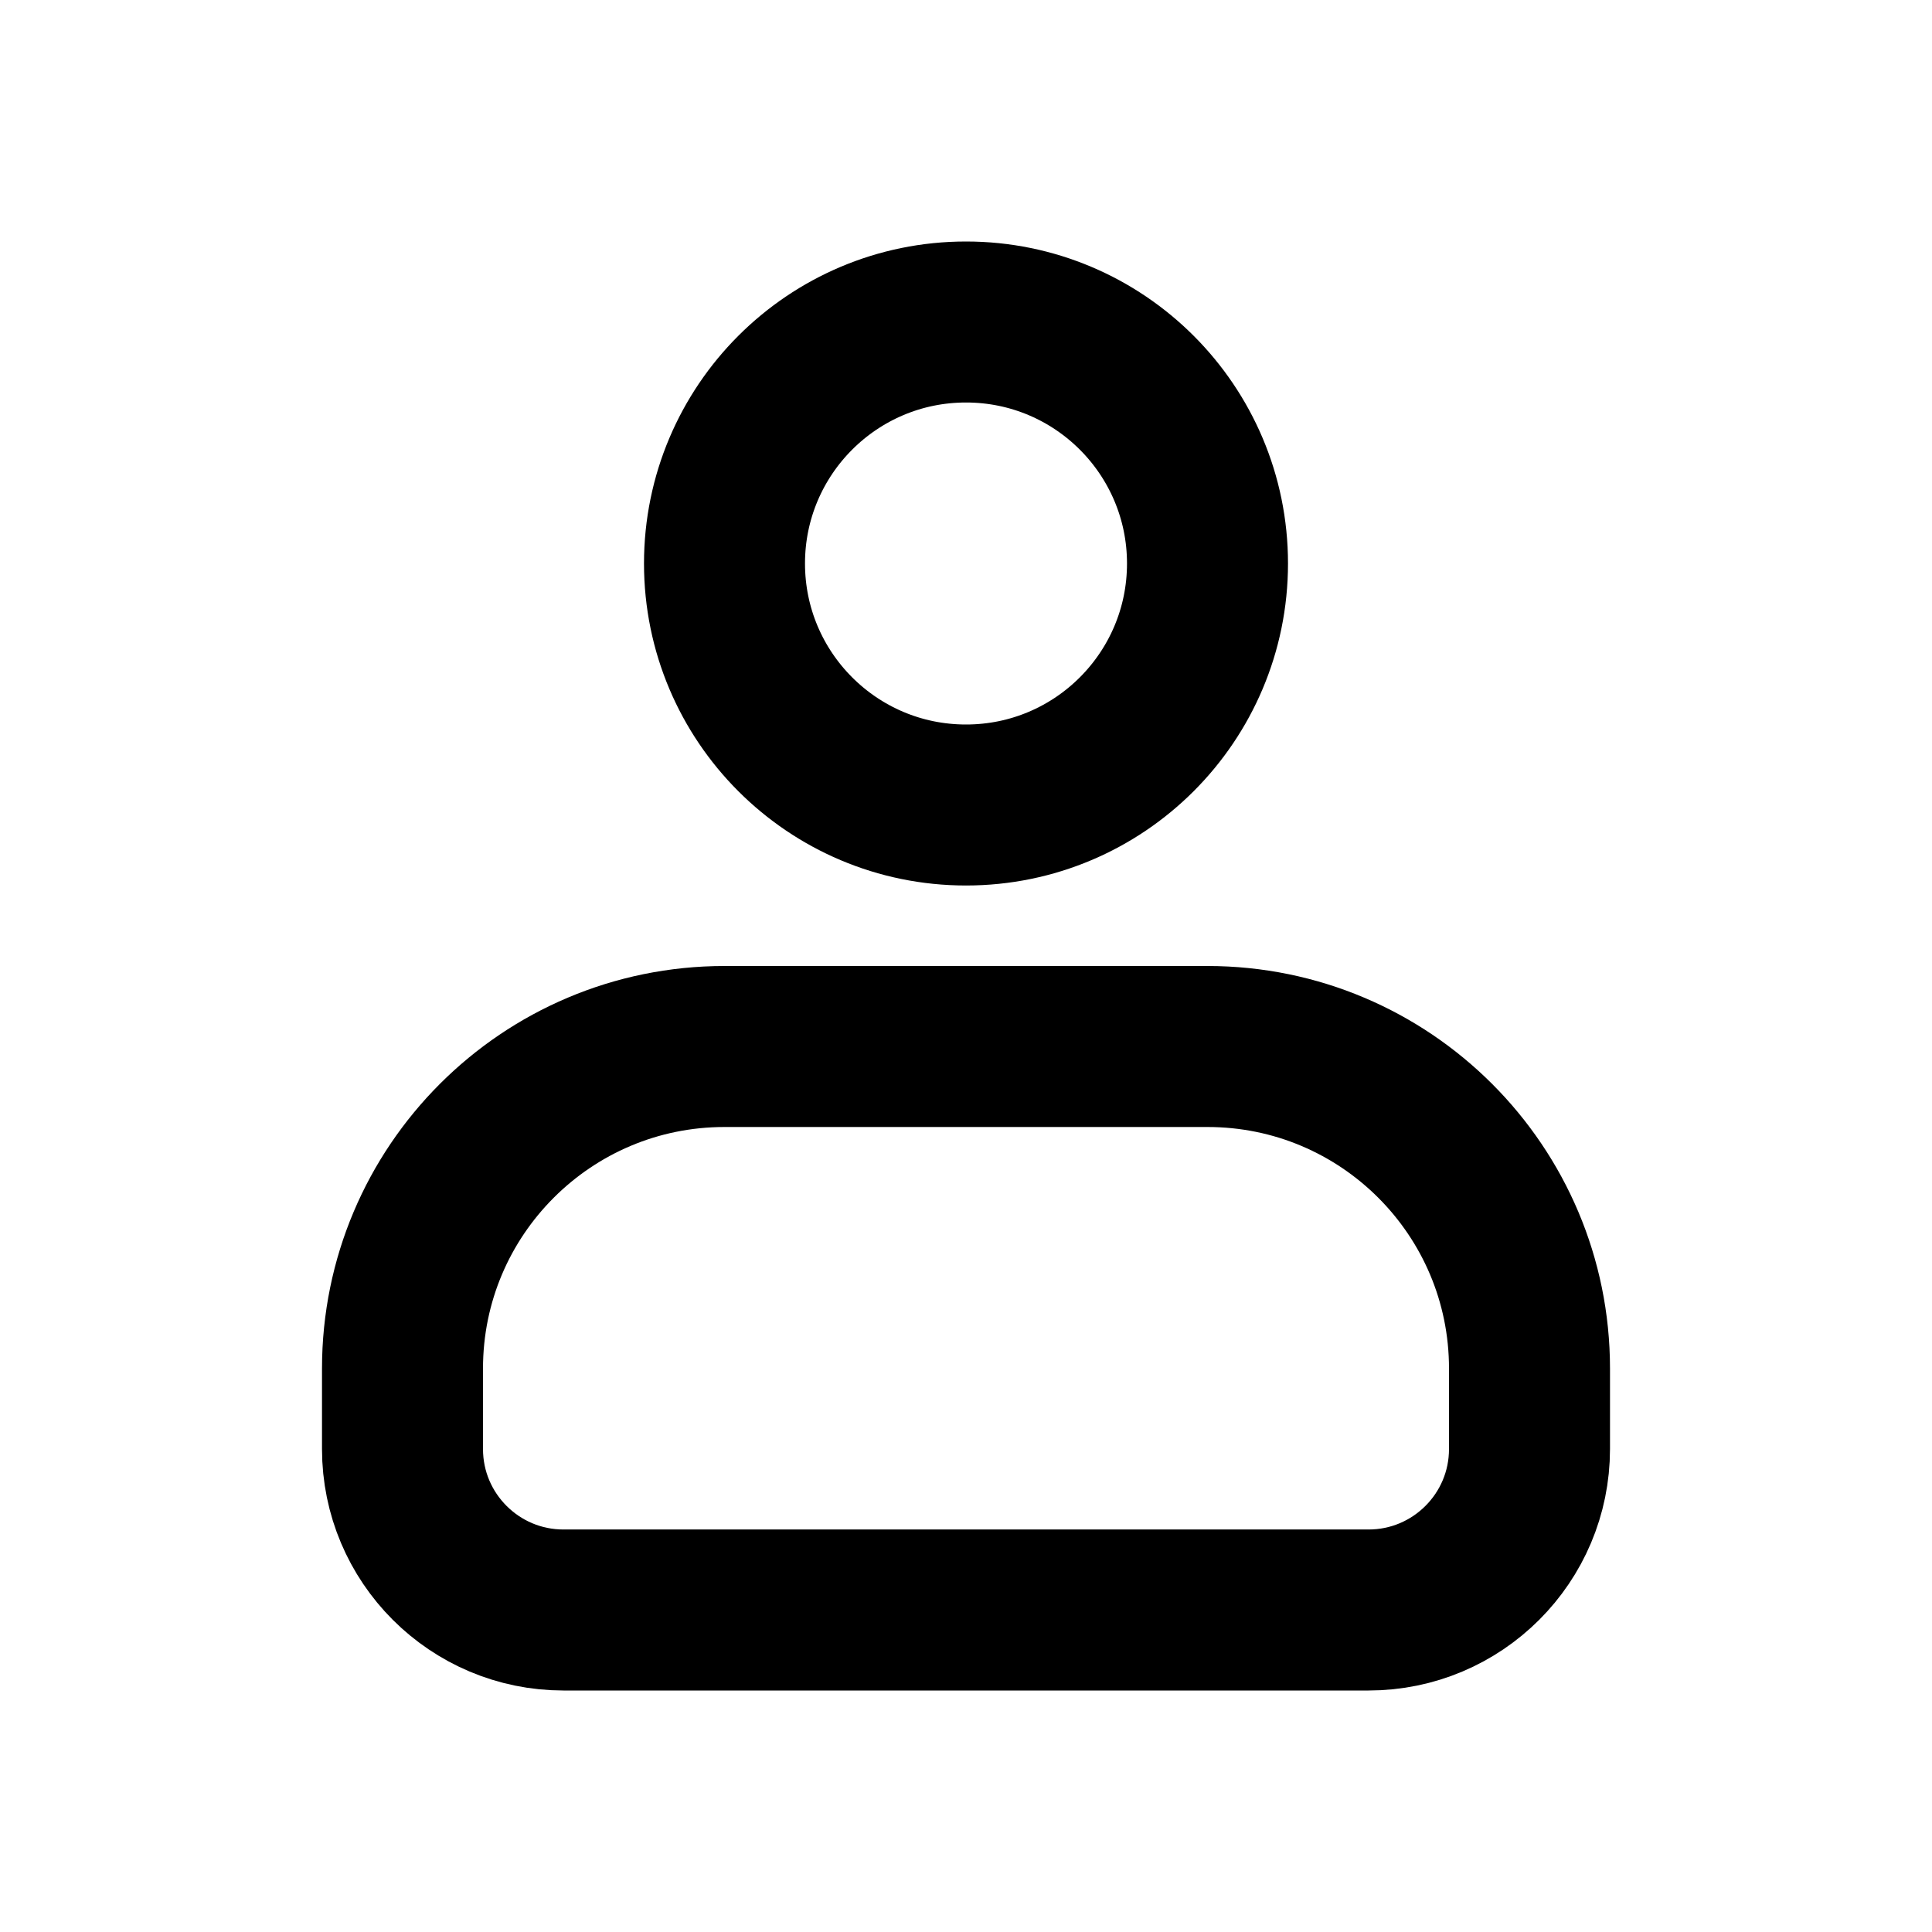
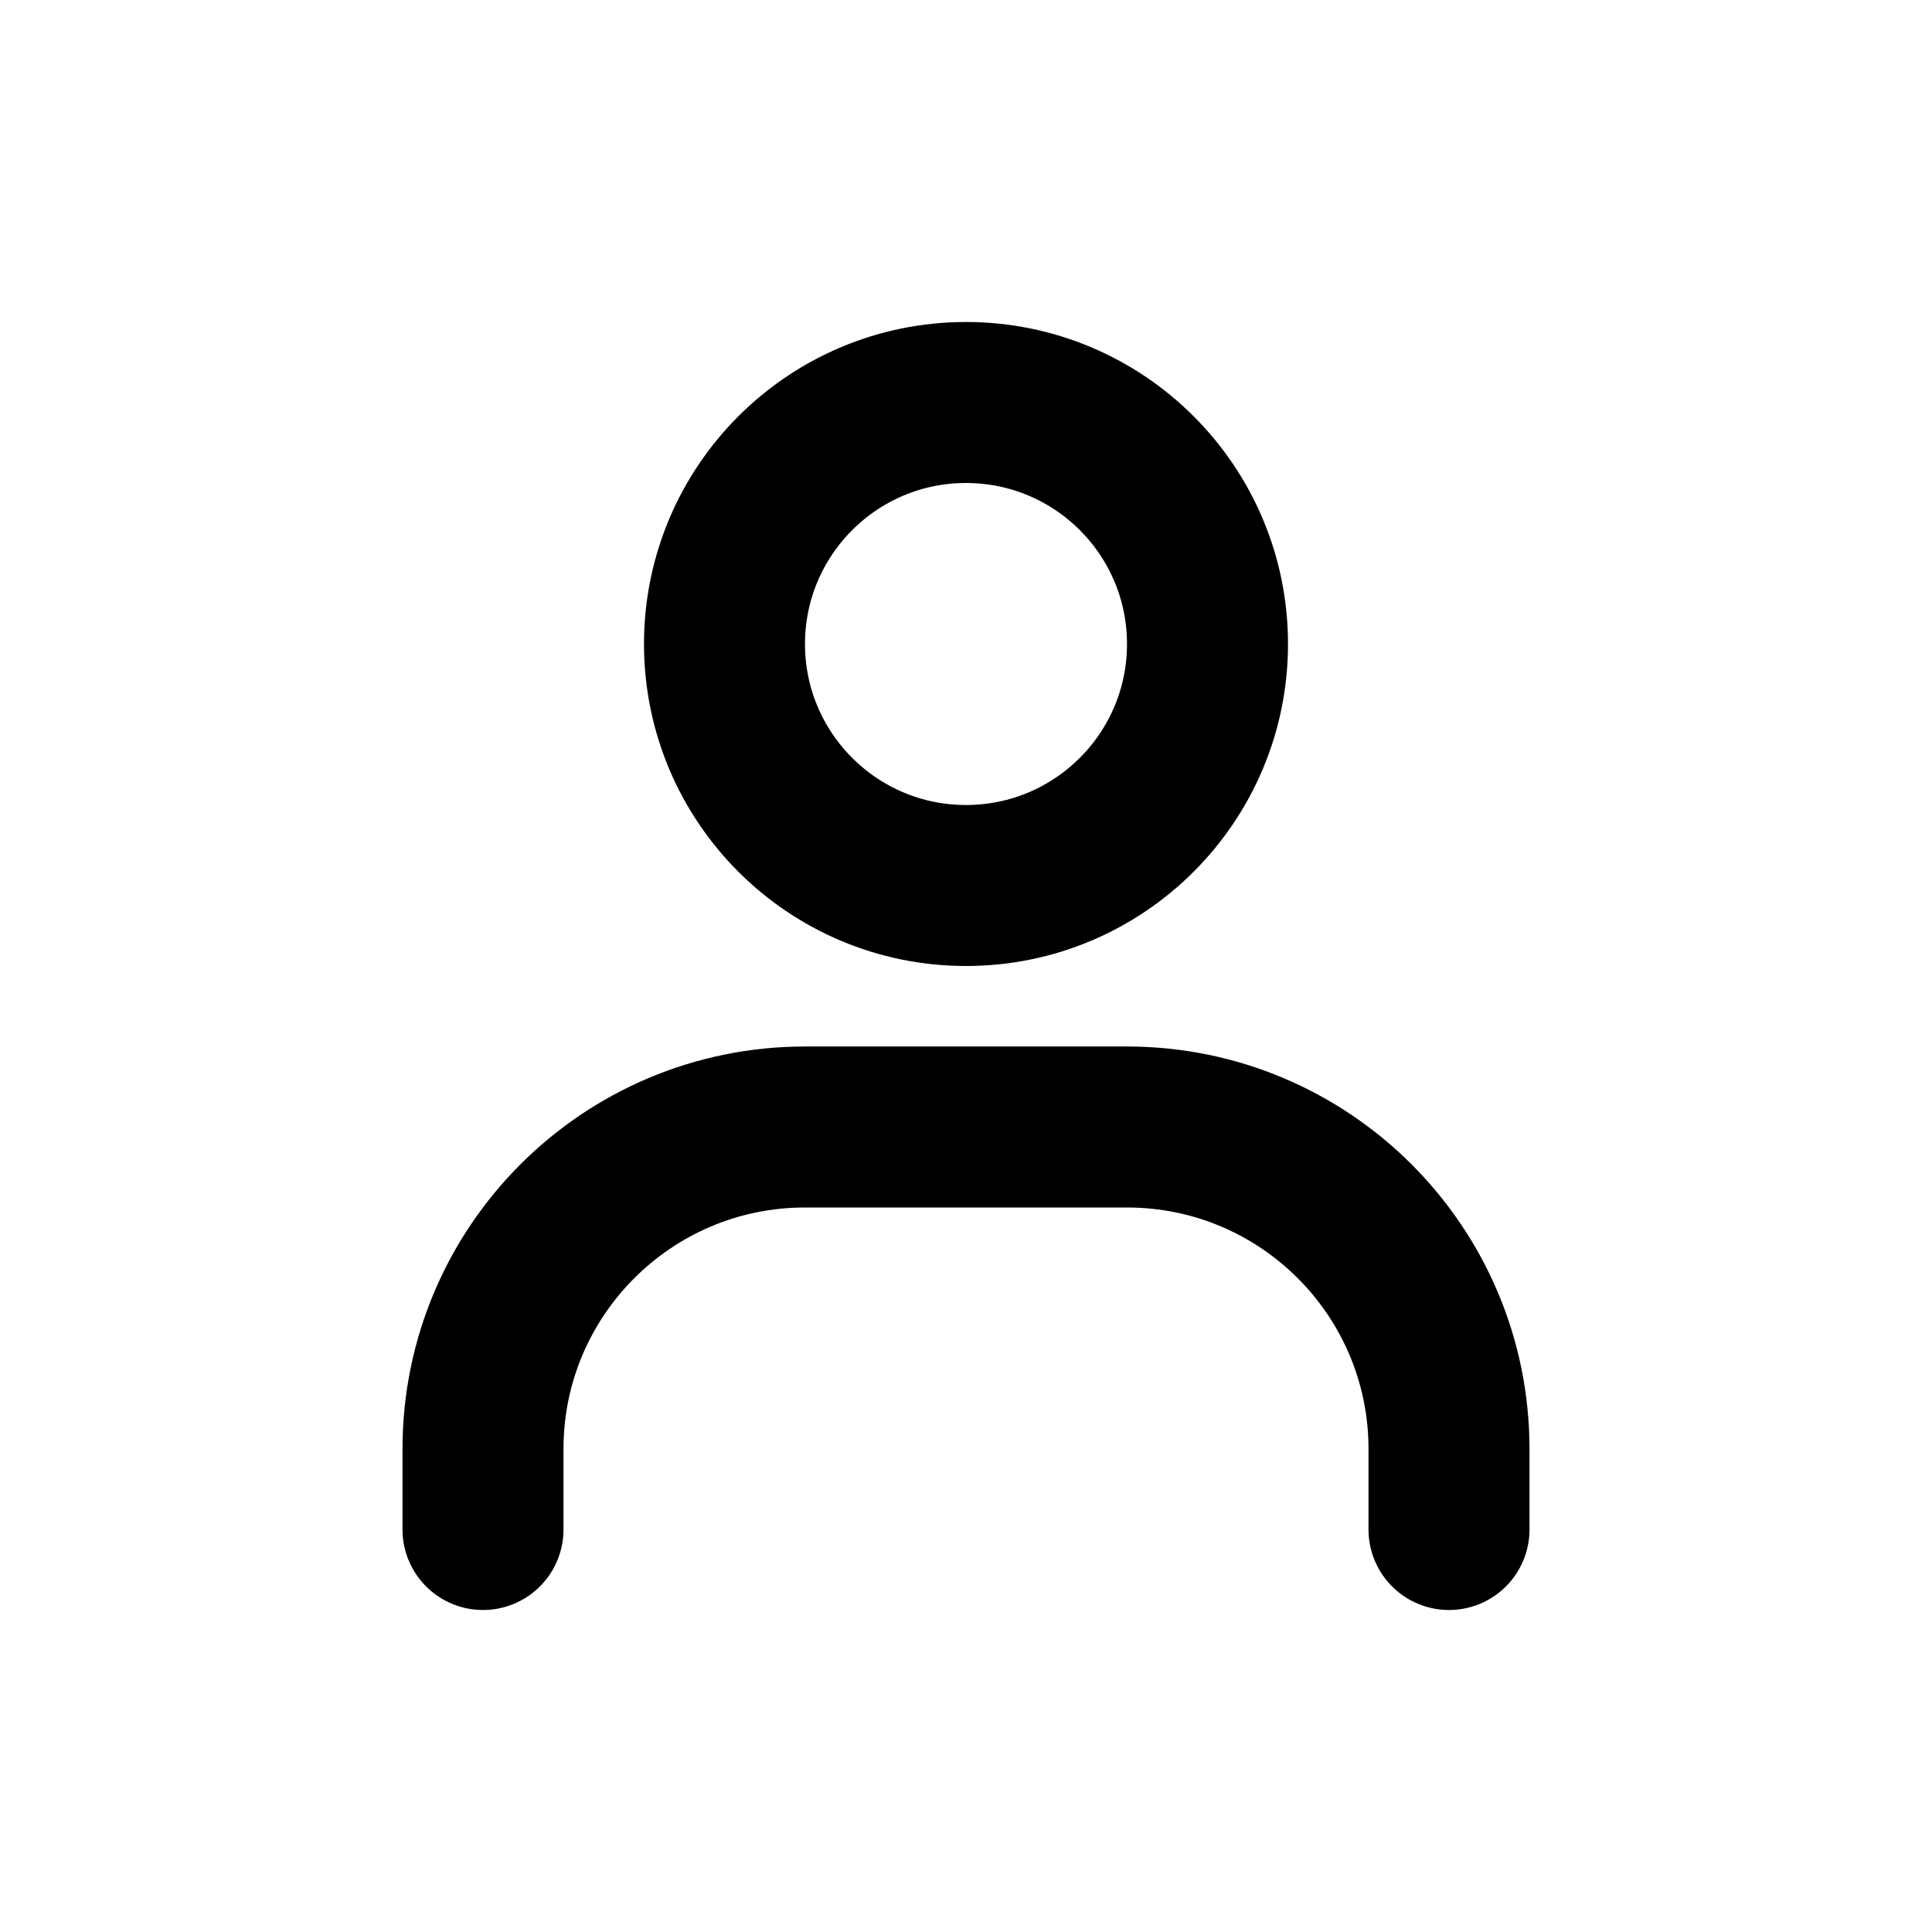
<svg xmlns="http://www.w3.org/2000/svg" width="24" height="24" fill="none" viewBox="0 0 24 24">
-   <path stroke="currentColor" stroke-width="2" d="M5 17v1a2 2 0 0 0 2 2h10a2 2 0 0 0 2-2v-1a4 4 0 0 0-4-4H9a4 4 0 0 0-4 4ZM15 7a3 3 0 1 1-6 0 3 3 0 0 1 6 0Z" />
+   <path stroke="currentColor" stroke-linecap="round" stroke-width="2" d="M6 19v-1a4 4 0 0 1 4-4h4a4 4 0 0 1 4 4v1M15 8a3 3 0 1 1-6 0 3 3 0 0 1 6 0Z" />
</svg>
